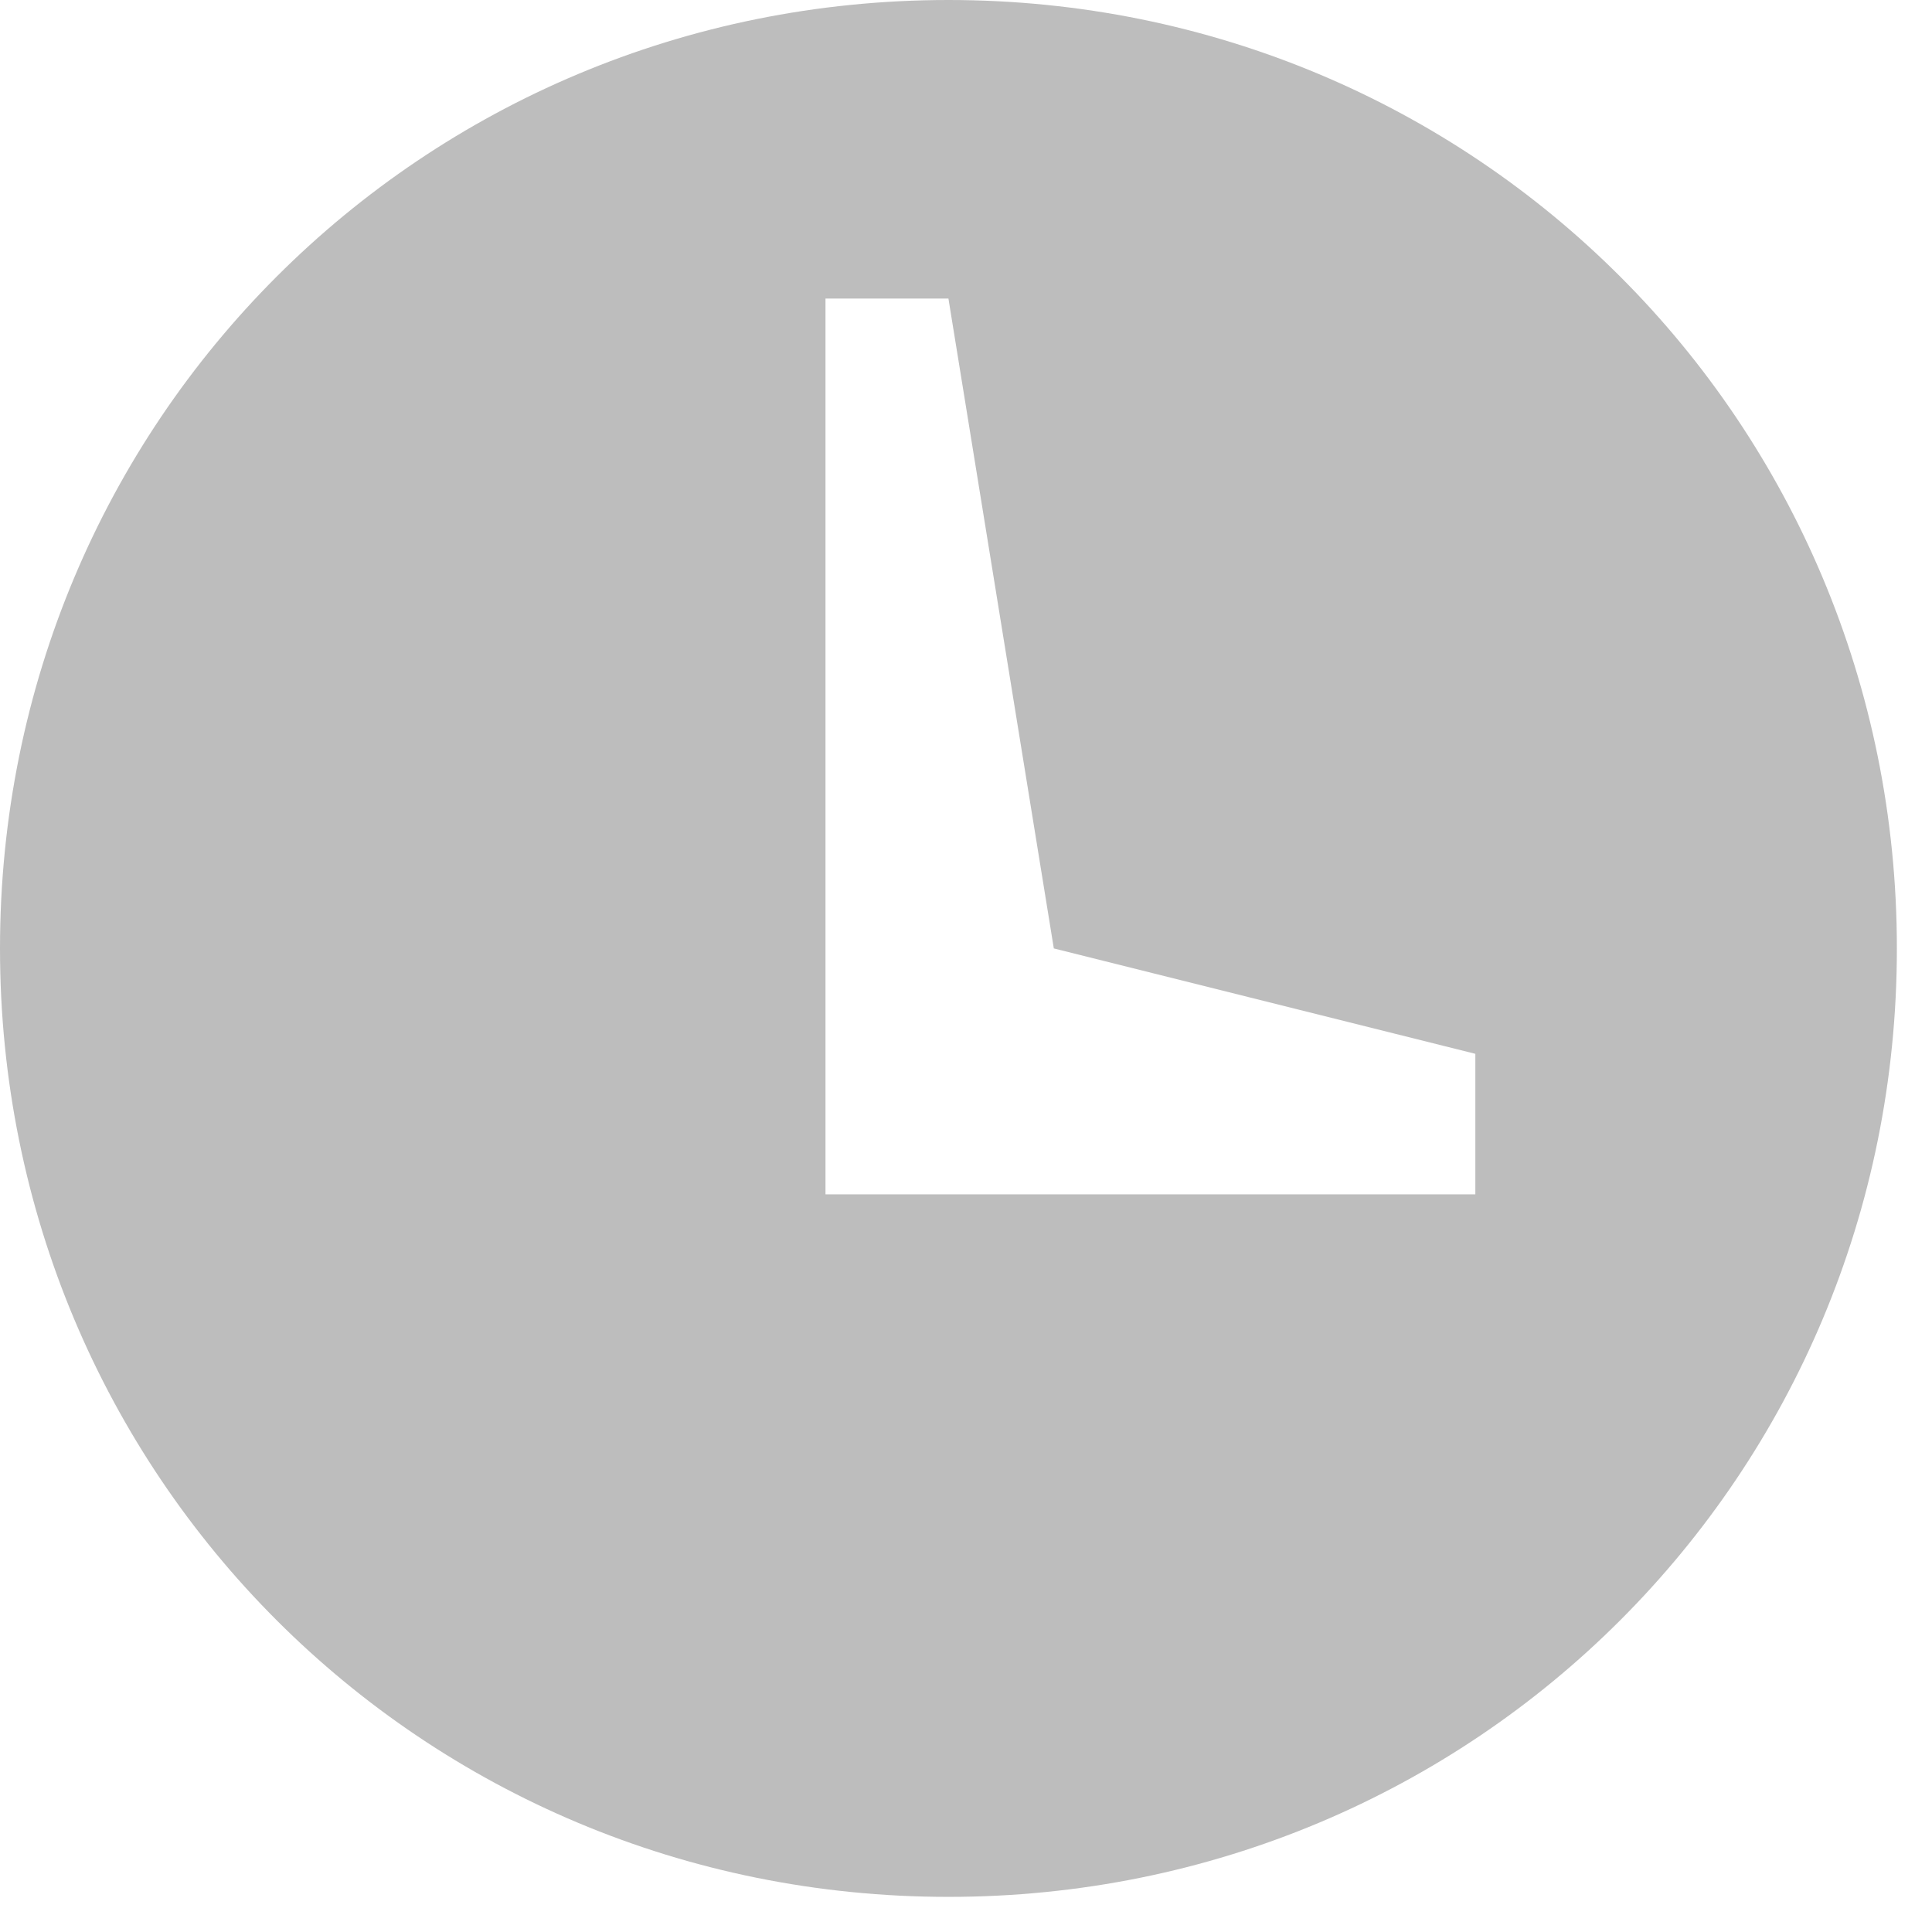
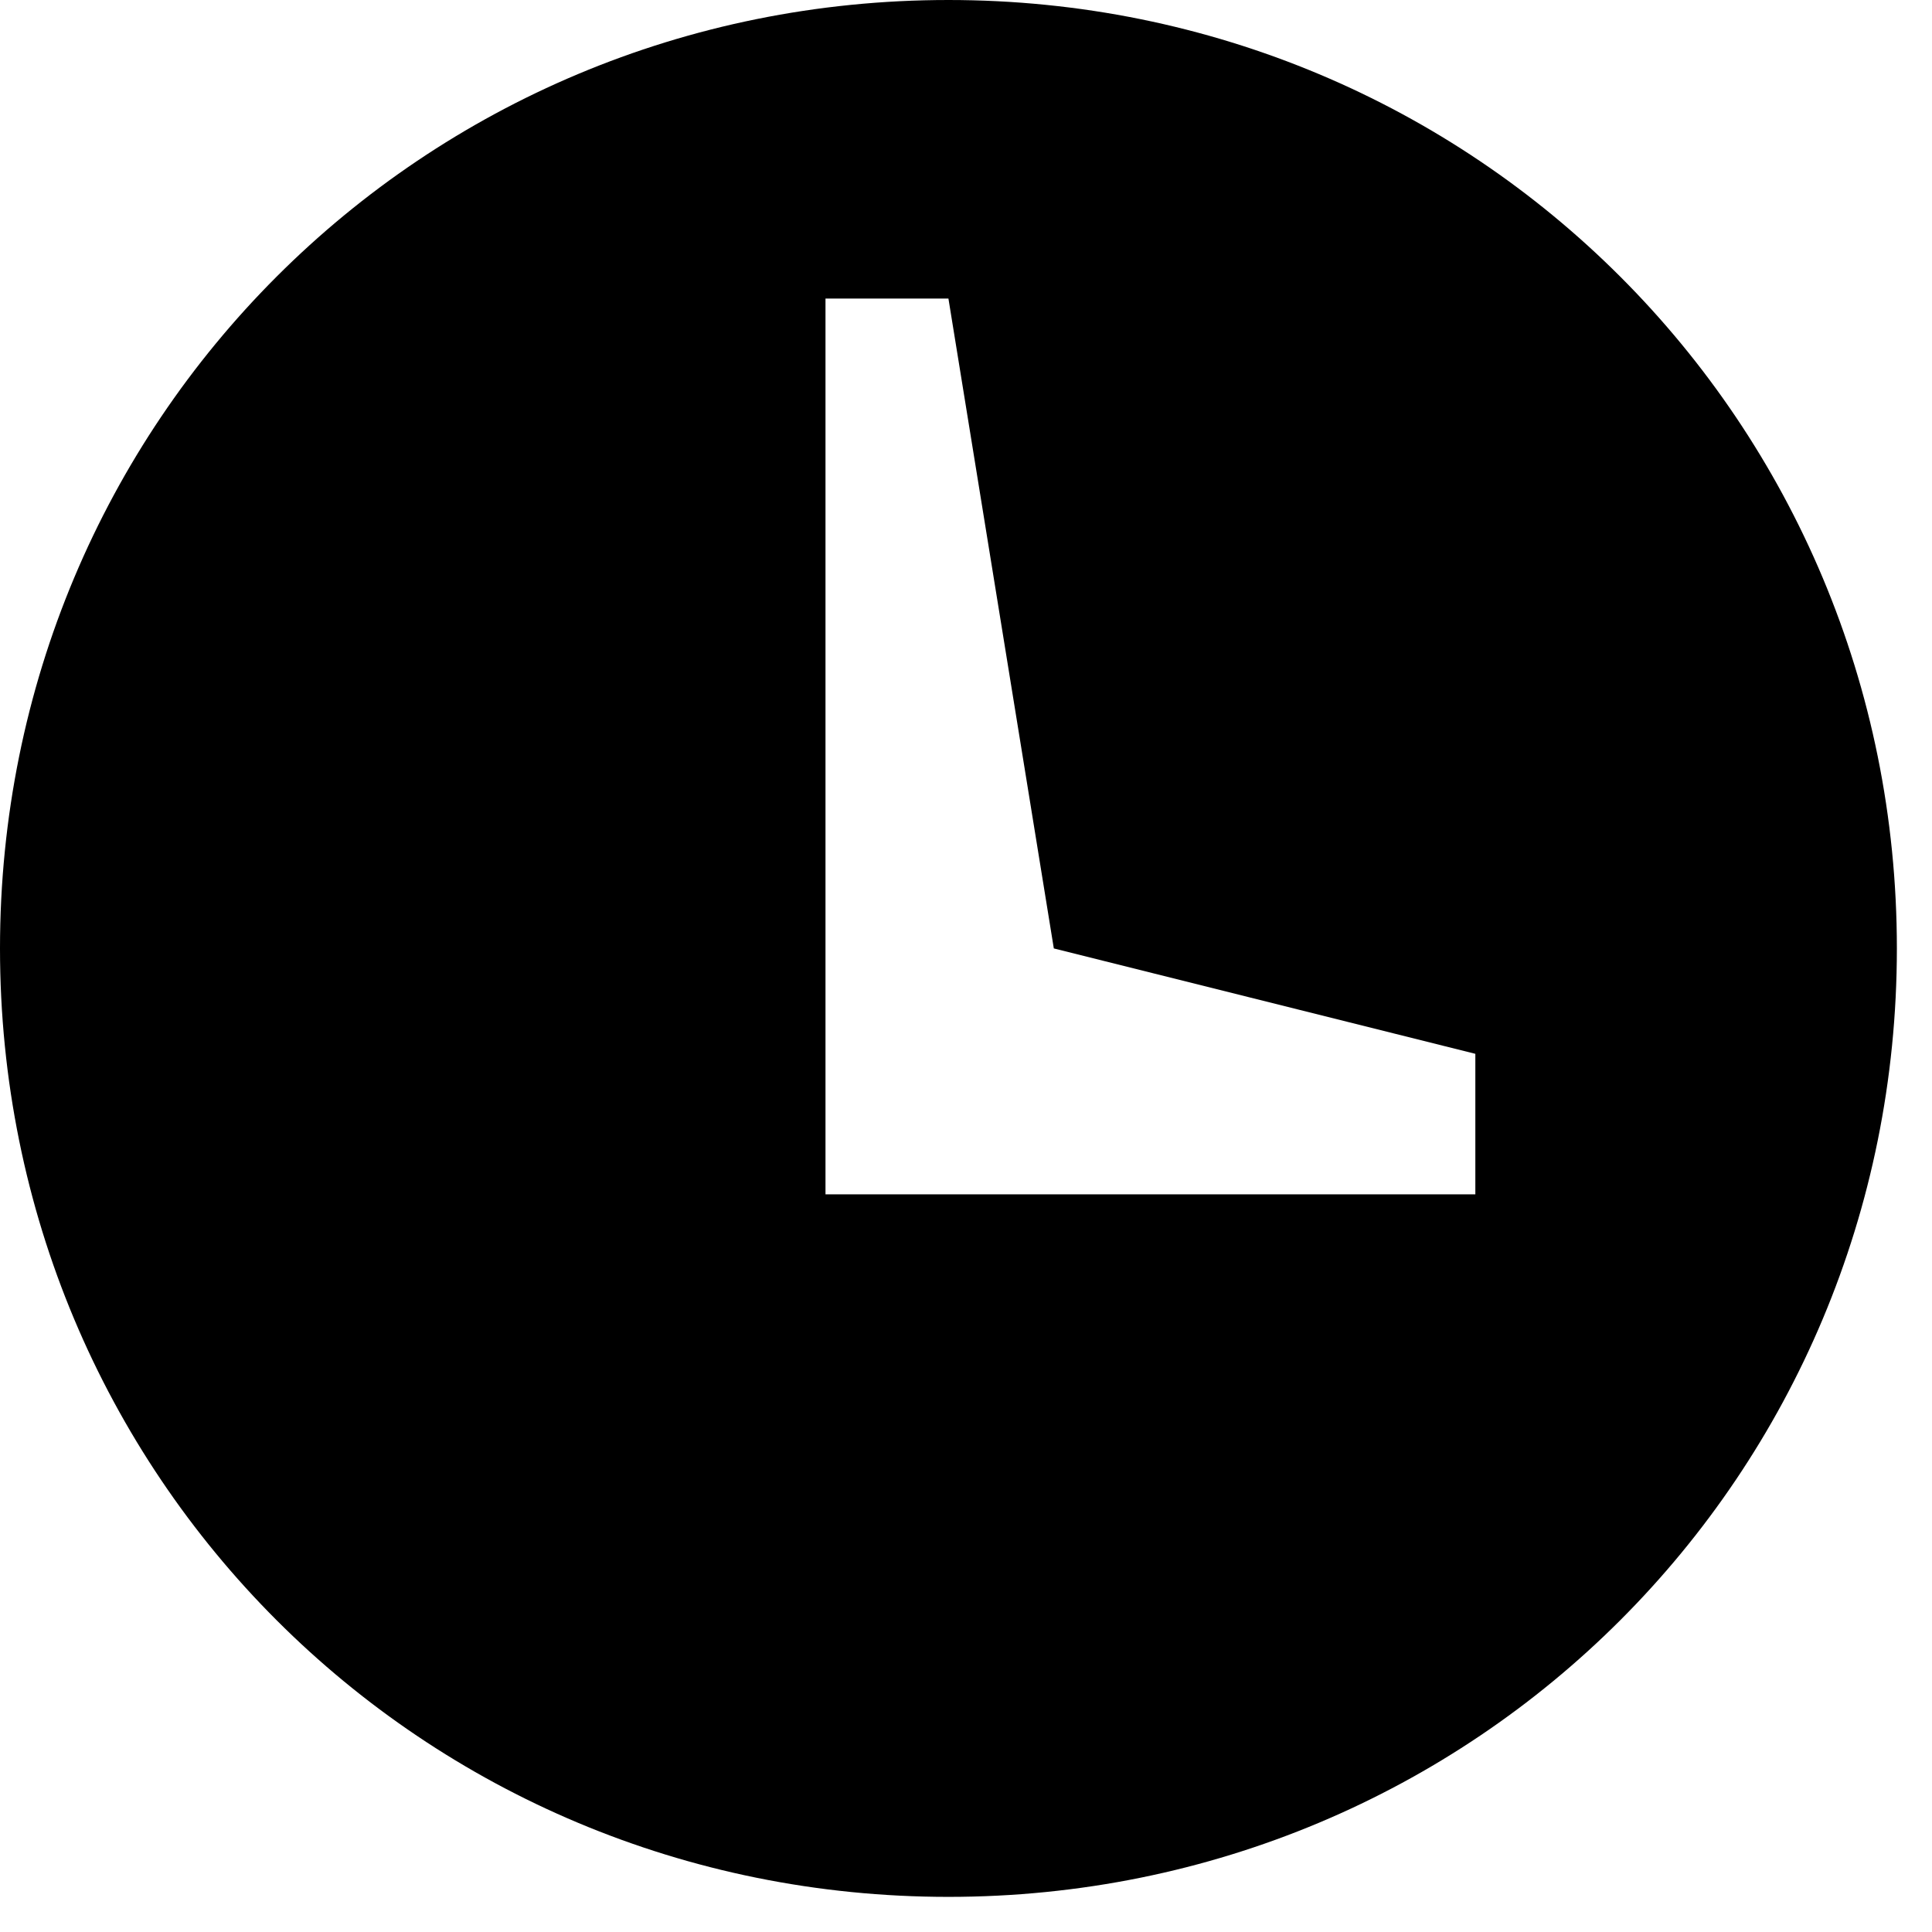
- <svg xmlns="http://www.w3.org/2000/svg" width="11" height="11">
-   <path fill="#BDBDBD" d="M5.4 0c-3 0-5.4 2.4-5.4 5.4s2.4 5.4 5.4 5.4 5.4-2.4 5.4-5.4-2.4-5.4-5.4-5.4zm3 6.8h-3.7v-5.1h.7l.6 3.7 2.4.6v.8z" />
+ <svg xmlns="http://www.w3.org/2000/svg" width="11" height="11" viewBox="0 0 11 11">
+   <path d="M5.4 0c-3 0-5.4 2.4-5.4 5.4s2.4 5.4 5.4 5.4 5.4-2.4 5.4-5.4-2.4-5.4-5.4-5.4zm3 6.8h-3.7v-5.1h.7l.6 3.7 2.4.6v.8z" />
</svg>
